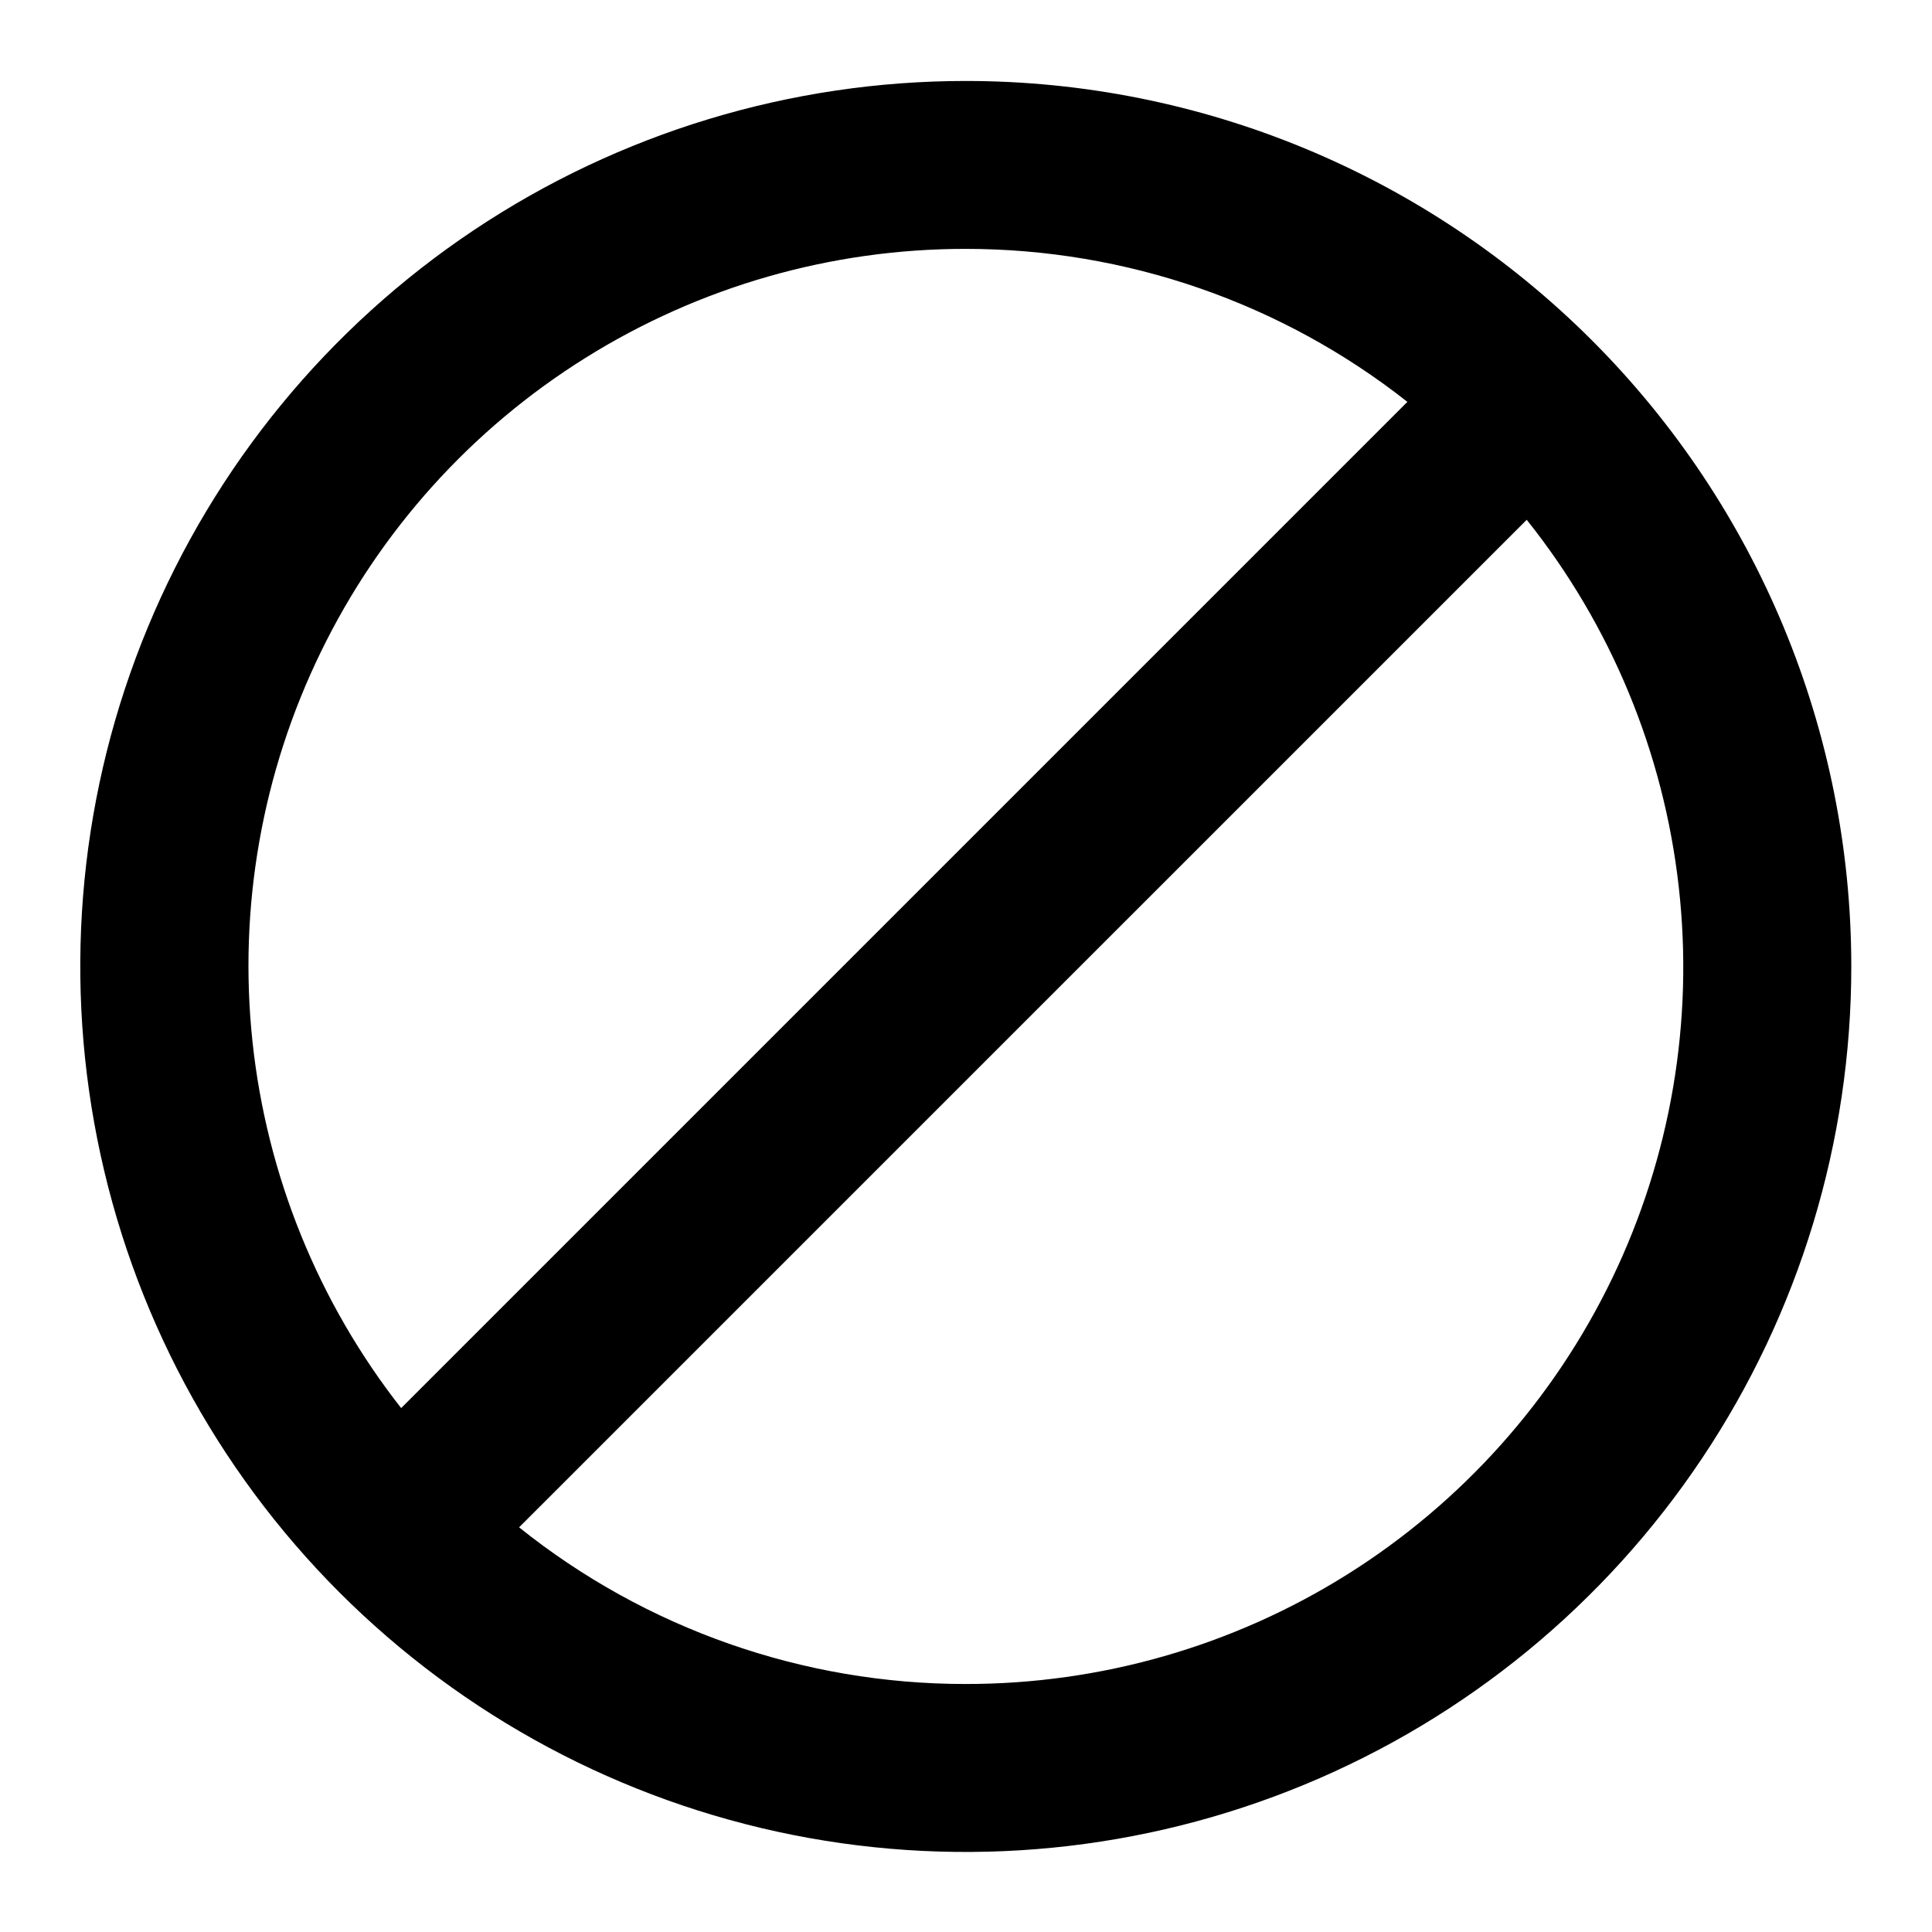
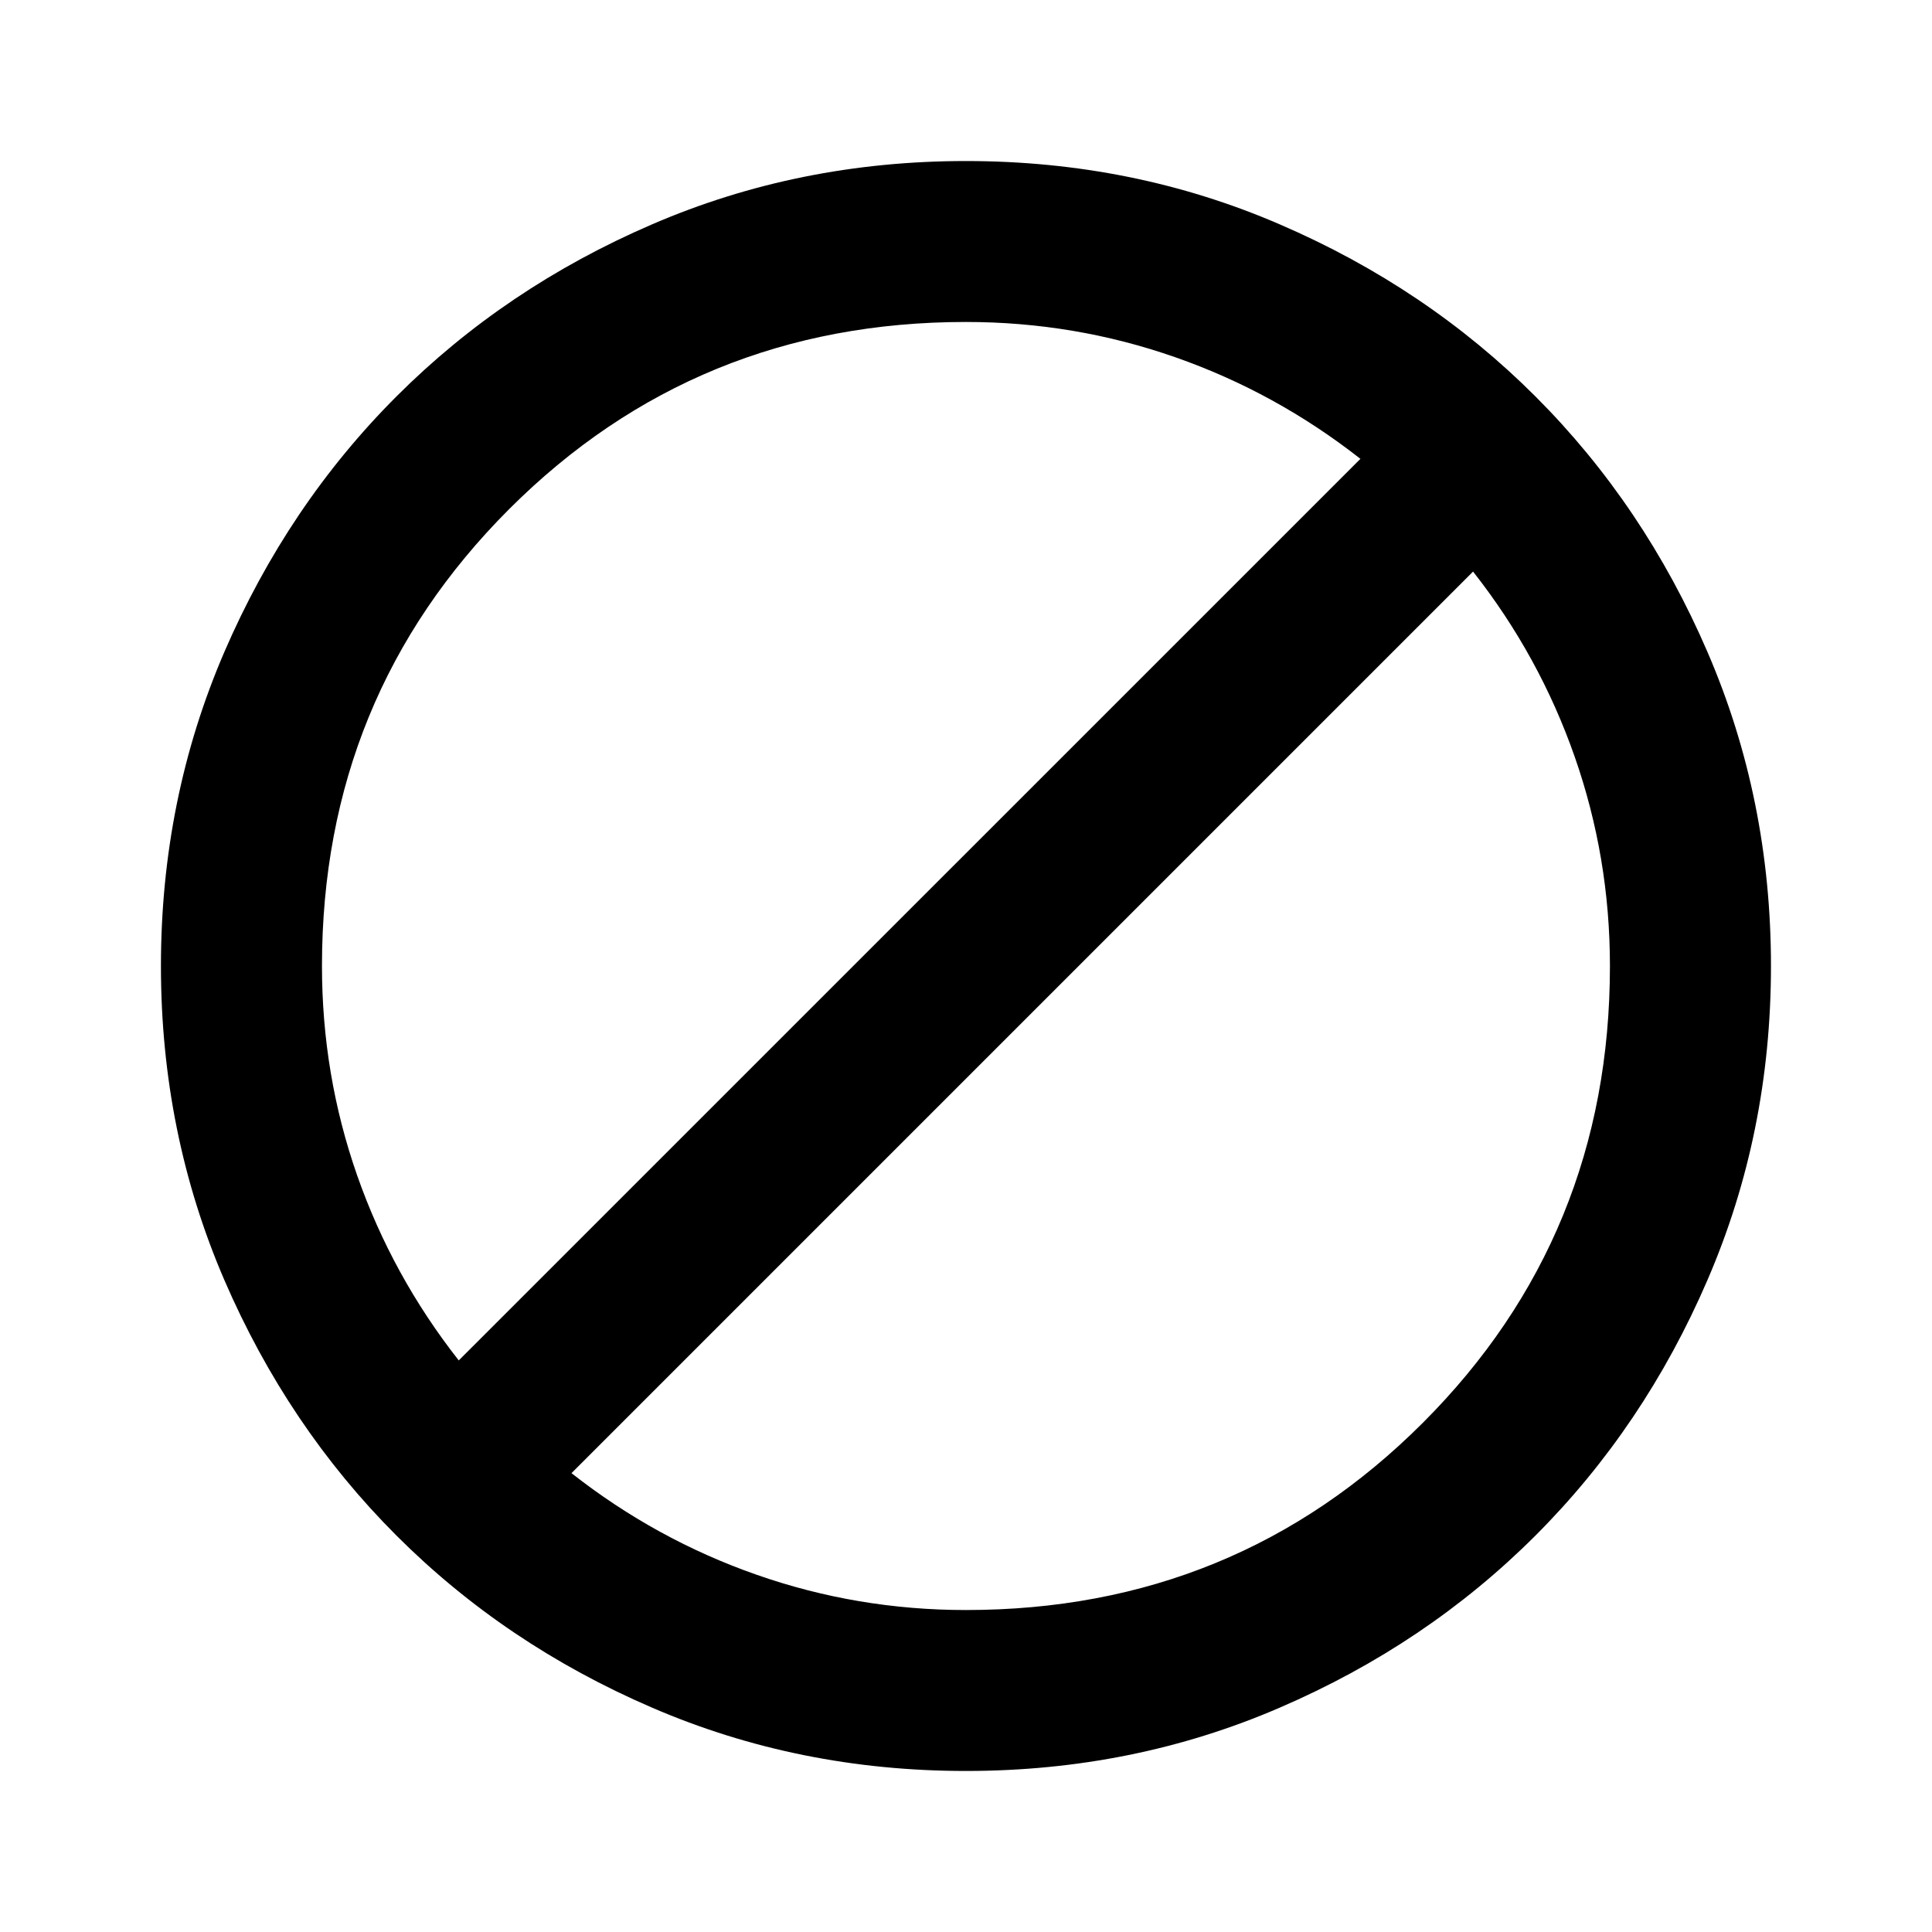
- <svg xmlns="http://www.w3.org/2000/svg" viewBox="0 0 22 22">
-   <path d="M10.997 0.922C9.003 0.922 7.054 1.513 5.395 2.621C3.737 3.729 2.445 5.304 1.682 7.146C0.918 8.989 0.719 11.016 1.108 12.972C1.497 14.928 2.457 16.725 3.867 18.135C5.278 19.545 7.074 20.506 9.03 20.895C10.986 21.284 13.014 21.084 14.856 20.321C16.699 19.558 18.273 18.265 19.381 16.607C20.489 14.949 21.081 12.999 21.081 11.005C21.081 8.331 20.018 5.766 18.127 3.875C16.236 1.984 13.672 0.922 10.997 0.922V0.922ZM10.997 2.834C12.822 2.834 14.593 3.447 16.026 4.576L4.568 16.034C3.623 14.829 3.037 13.382 2.875 11.86C2.713 10.337 2.983 8.8 3.654 7.423C4.324 6.046 5.368 4.886 6.667 4.075C7.966 3.263 9.466 2.833 10.997 2.834ZM10.997 19.176C9.148 19.177 7.354 18.548 5.911 17.392L17.385 5.919C18.344 7.12 18.944 8.569 19.116 10.097C19.289 11.625 19.026 13.17 18.359 14.555C17.691 15.941 16.646 17.109 15.344 17.927C14.042 18.744 12.535 19.177 10.997 19.176Z" />
+ <svg xmlns="http://www.w3.org/2000/svg" viewBox="0 0 20 20">
+   <path d="M9.999 18.333C8.847 18.333 7.763 18.115 6.749 17.677C5.735 17.24 4.854 16.646 4.104 15.896C3.354 15.146 2.76 14.264 2.322 13.25C1.885 12.236 1.666 11.153 1.666 10C1.666 8.847 1.885 7.764 2.322 6.75C2.76 5.736 3.354 4.854 4.104 4.104C4.854 3.354 5.735 2.76 6.749 2.323C7.763 1.885 8.847 1.667 9.999 1.667C11.152 1.667 12.236 1.885 13.249 2.323C14.263 2.76 15.145 3.354 15.895 4.104C16.645 4.854 17.239 5.736 17.676 6.75C18.114 7.764 18.333 8.847 18.333 10C18.333 11.153 18.114 12.236 17.676 13.25C17.239 14.264 16.645 15.146 15.895 15.896C15.145 16.646 14.263 17.24 13.249 17.677C12.236 18.115 11.152 18.333 9.999 18.333ZM9.999 16.667C11.861 16.667 13.437 16.021 14.729 14.729C16.02 13.438 16.666 11.861 16.666 10C16.666 9.25 16.544 8.528 16.301 7.833C16.058 7.139 15.708 6.5 15.249 5.917L5.916 15.25C6.499 15.708 7.138 16.059 7.833 16.302C8.527 16.545 9.249 16.667 9.999 16.667ZM4.749 14.083L14.083 4.75C13.499 4.292 12.861 3.941 12.166 3.698C11.472 3.455 10.749 3.333 9.999 3.333C8.138 3.333 6.562 3.979 5.27 5.271C3.979 6.563 3.333 8.139 3.333 10C3.333 10.75 3.454 11.472 3.697 12.167C3.94 12.861 4.291 13.5 4.749 14.083Z" />
</svg>
